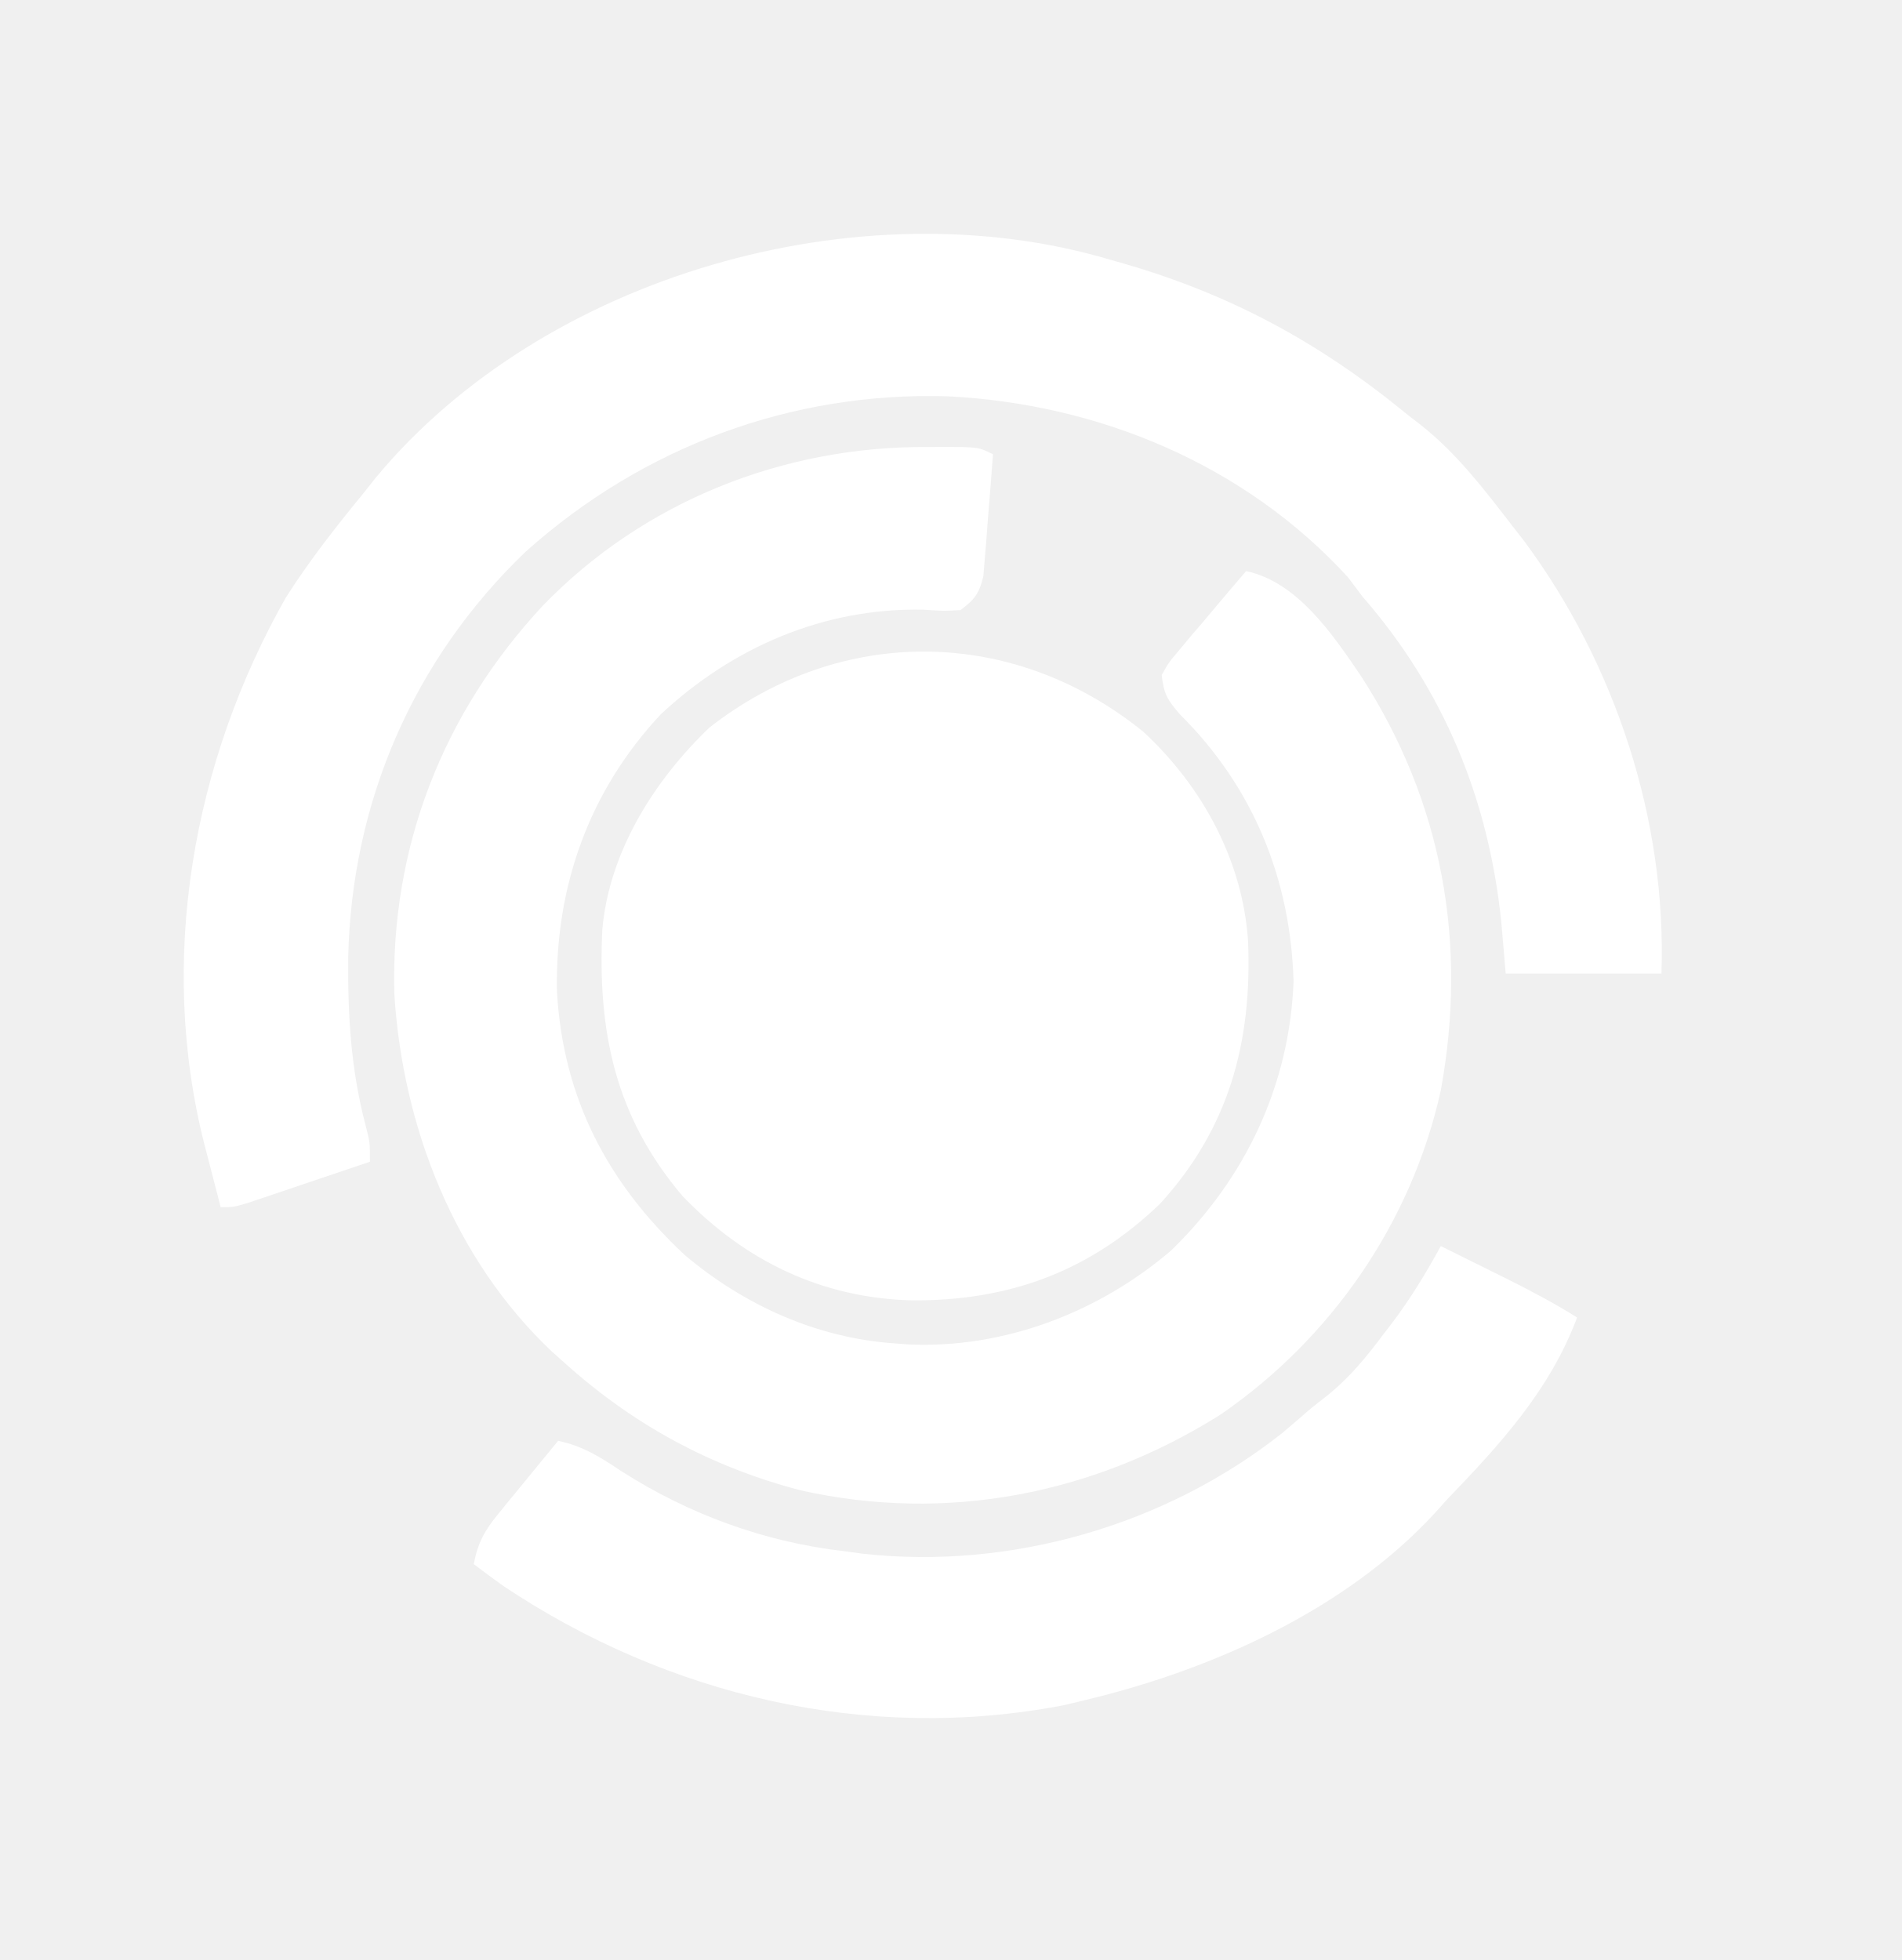
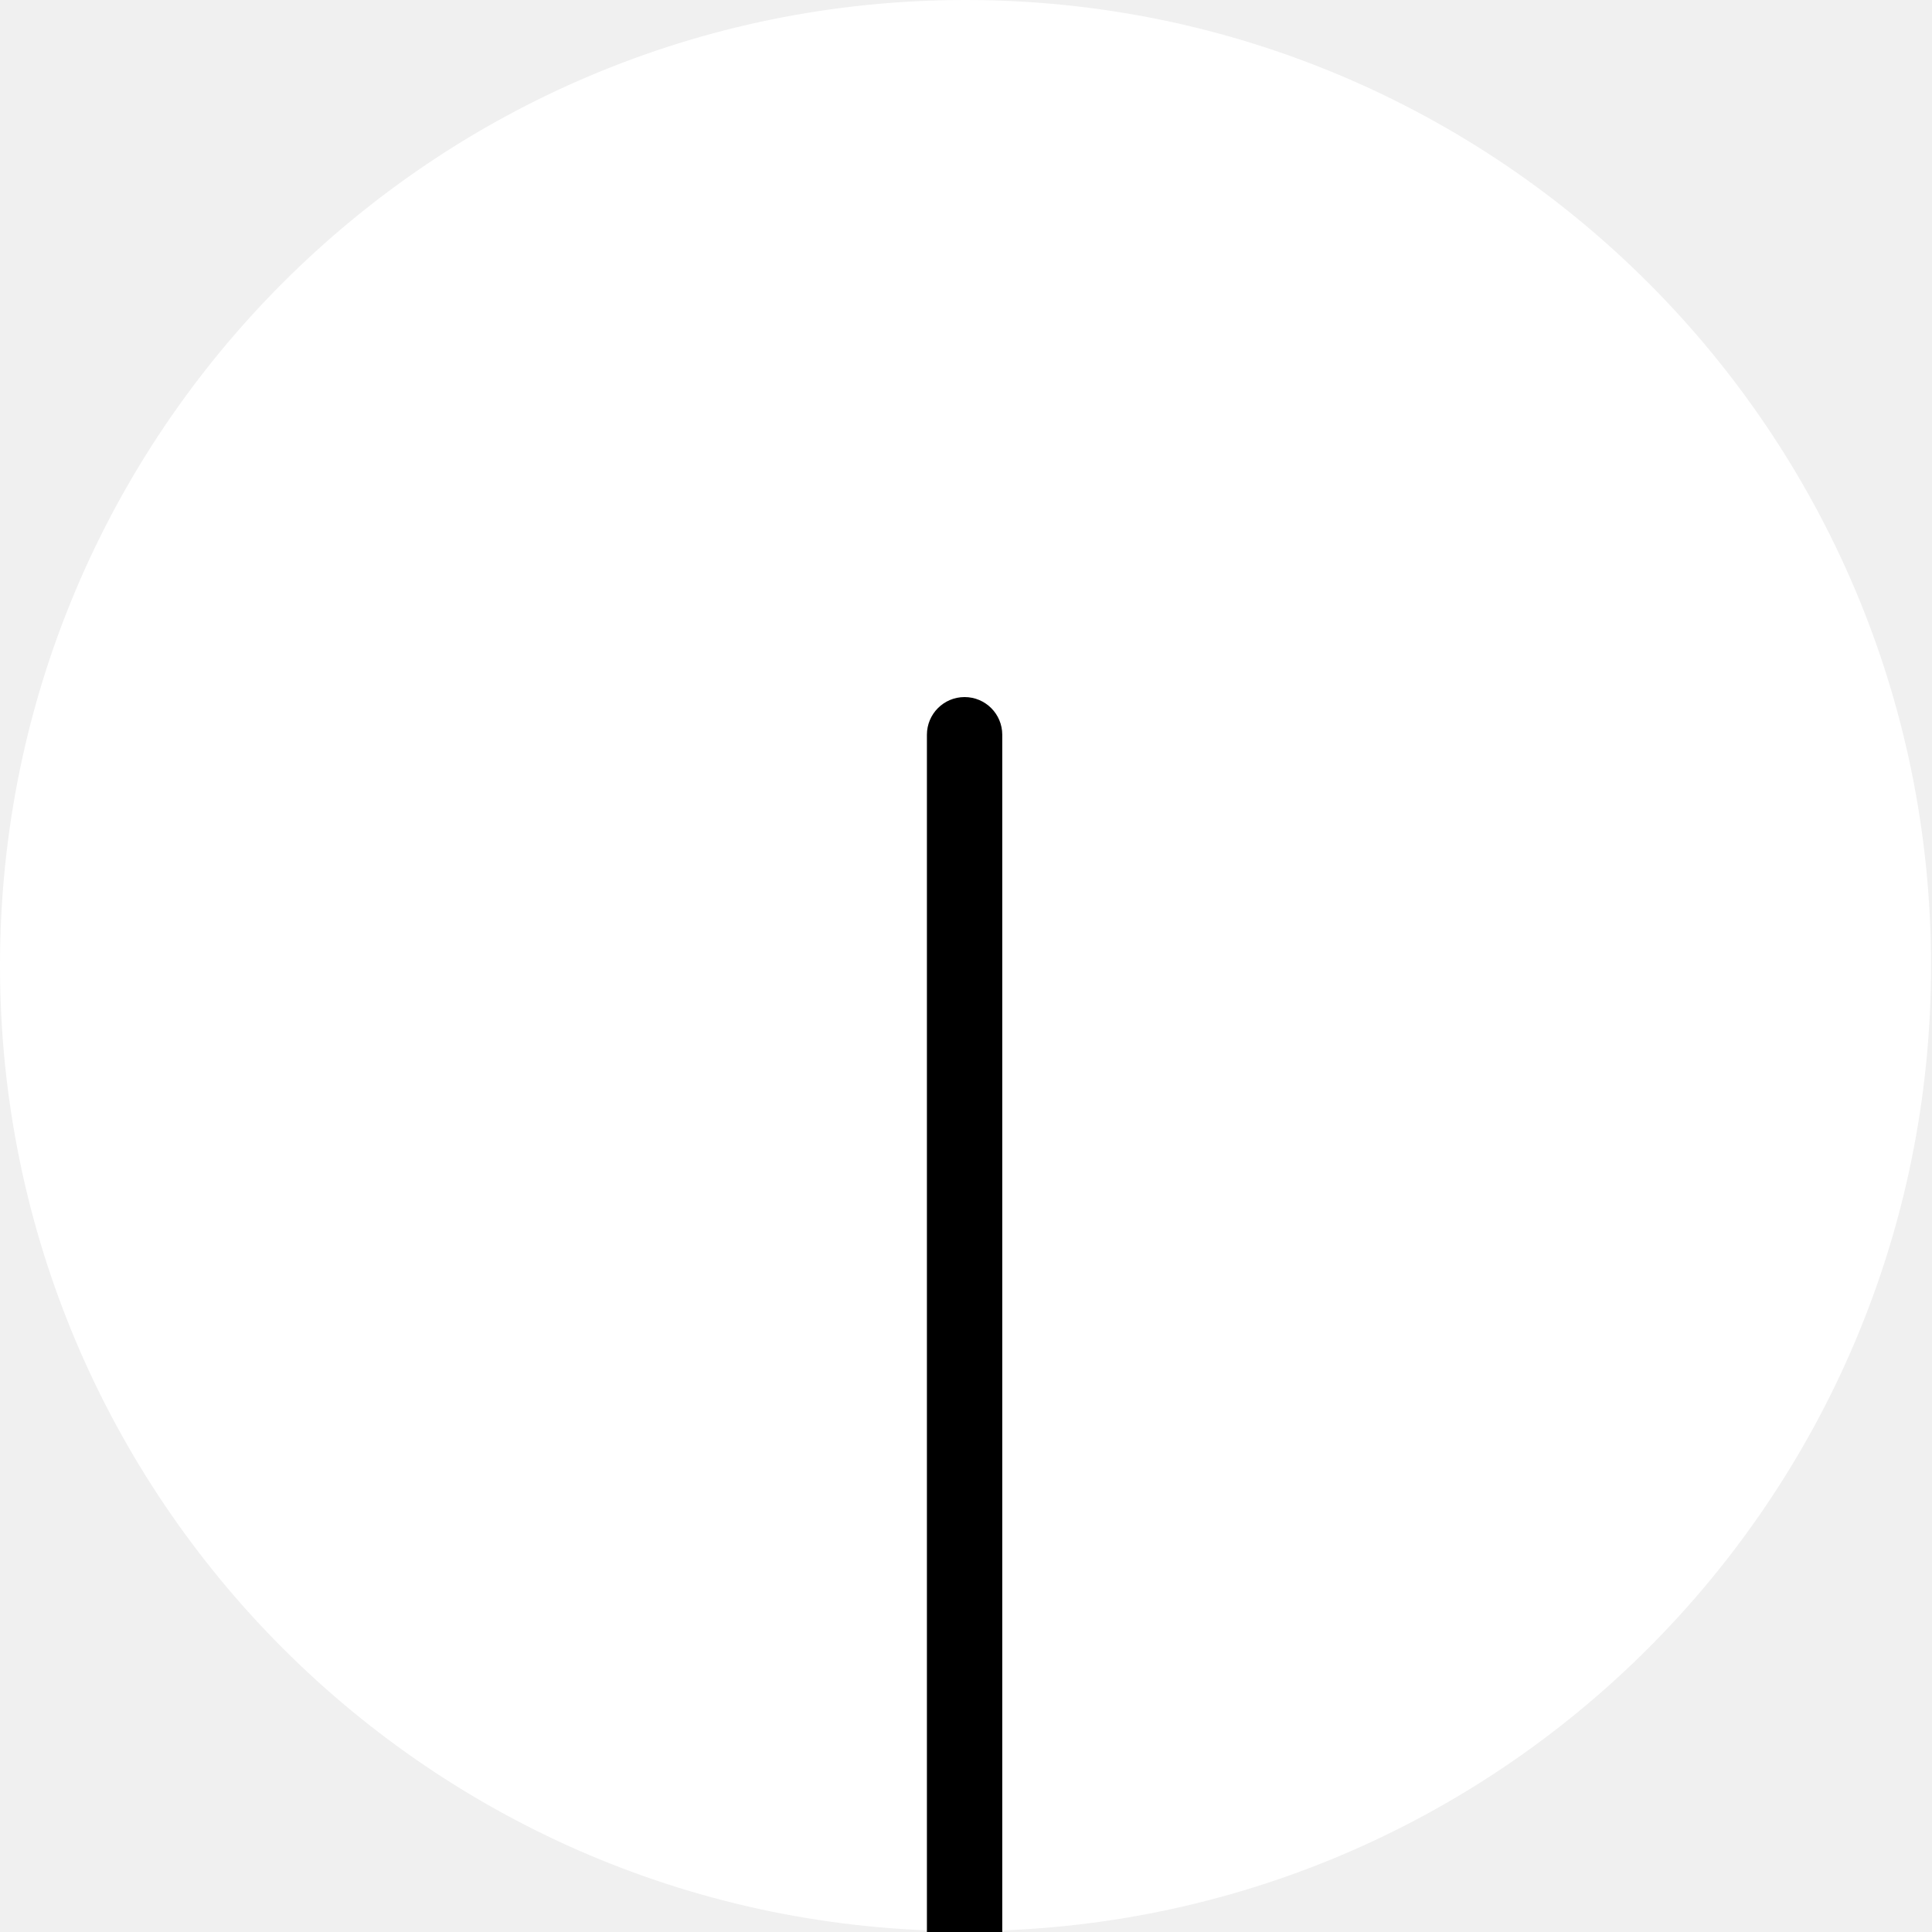
- <svg xmlns="http://www.w3.org/2000/svg" version="1.1" width="293px" height="302px" transform="rotate(0) scale(1, 1)">
-   <path d="M0 0 C0.697 0.199 1.394 0.397 2.112 0.602 C18.885 5.451 32.56 12.944 46 24 C47.013 24.783 47.013 24.783 48.047 25.582 C53.54 29.953 57.731 35.468 62 41 C62.61 41.782 63.219 42.565 63.848 43.371 C77.939 62.406 85.796 86.389 85 110 C77.08 110 69.16 110 61 110 C60.773 107.36 60.546 104.72 60.312 102 C58.363 83.17 51.475 66.344 39 52 C38.237 50.989 37.474 49.979 36.688 48.938 C20.82 31.594 -1.603 22.265 -24.832 21.07 C-49.043 20.29 -71.989 28.872 -90 45 C-107.329 61.608 -116.811 83.578 -117.352 107.546 C-117.42 116.5 -116.945 124.765 -114.656 133.453 C-114 136 -114 136 -114 139 C-117.457 140.172 -120.916 141.336 -124.375 142.5 C-125.36 142.834 -126.345 143.168 -127.359 143.512 C-128.771 143.985 -128.771 143.985 -130.211 144.469 C-131.08 144.762 -131.95 145.055 -132.845 145.357 C-135 146 -135 146 -137 146 C-137.652 143.501 -138.297 141.001 -138.938 138.5 C-139.12 137.804 -139.302 137.108 -139.49 136.391 C-146.741 107.917 -141.32 77.387 -126.945 52.055 C-123.34 46.393 -119.256 41.183 -115 36 C-114.364 35.198 -113.729 34.396 -113.074 33.57 C-87.165 2.39 -38.544 -11.425 0 0 Z " fill="#ffffff" transform="translate(171,40)" />
-   <path d="M0 0 C0.762 -0.004 1.525 -0.008 2.311 -0.012 C7.934 -0.002 7.934 -0.002 10.188 1.125 C9.939 4.564 9.66 8.001 9.375 11.438 C9.27 12.902 9.27 12.902 9.162 14.396 C9.082 15.334 9.001 16.272 8.918 17.238 C8.85 18.102 8.782 18.966 8.712 19.857 C8.097 22.518 7.363 23.505 5.188 25.125 C2.578 25.277 2.578 25.277 -0.562 25.062 C-15.843 24.757 -29.886 30.812 -41.008 41.195 C-52.116 53.073 -57.313 67.854 -56.996 83.934 C-56.054 100.302 -49.238 113.341 -37.375 124.438 C-28.214 132.22 -16.864 137.347 -4.812 138.125 C-4.152 138.177 -3.493 138.228 -2.812 138.281 C11.942 138.932 26.485 133.334 37.625 123.812 C49.077 112.699 55.874 98.384 56.5 82.375 C56.054 66.523 50.258 52.385 39.008 41.211 C37.074 38.995 36.481 38.011 36.188 35.125 C37.267 33.202 37.267 33.202 38.934 31.234 C39.523 30.525 40.113 29.816 40.721 29.086 C41.349 28.356 41.978 27.627 42.625 26.875 C43.25 26.13 43.874 25.385 44.518 24.617 C46.063 22.777 47.62 20.947 49.188 19.125 C57.055 20.767 62.505 28.83 66.848 35.224 C79.453 54.664 83.339 76.418 79.188 99.125 C74.702 119.438 62.32 137.377 45.188 149.125 C25.736 161.341 3.098 165.829 -19.525 160.741 C-33.273 157.135 -45.231 150.662 -55.812 141.125 C-56.762 140.28 -56.762 140.28 -57.73 139.418 C-72.804 125.209 -80.785 104.691 -82.051 84.285 C-82.658 61.684 -74.591 40.998 -59.135 24.406 C-43.623 8.384 -22.161 -0.115 0 0 Z " fill="#ffffff" transform="translate(142.8125,68.875)" />
-   <path d="M0 0 C9.14 8.455 15.382 19.963 16.16 32.426 C16.753 47.873 13.221 61.072 2.594 72.73 C-8.317 83.221 -20.718 87.698 -35.573 87.621 C-49.501 87.282 -61.346 81.574 -70.965 71.57 C-81.395 59.308 -84.089 46.136 -83.348 30.534 C-82.32 18.555 -75.372 7.526 -66.852 -0.633 C-46.531 -16.513 -20.007 -16.194 0 0 Z " fill="#ffffff" transform="translate(176.1523,112.7422)" />
-   <path d="M0 0 C2.564 1.268 5.126 2.54 7.688 3.812 C8.409 4.169 9.13 4.525 9.873 4.893 C13.681 6.788 17.389 8.742 21 11 C16.817 22.187 9.137 30.554 1 39 C0.354 39.721 -0.292 40.441 -0.957 41.184 C-14.811 56.185 -35.462 65.356 -55 70 C-56.029 70.246 -57.057 70.492 -58.117 70.746 C-88.363 76.563 -119.1 69.303 -144.426 52.379 C-145.973 51.284 -147.492 50.149 -149 49 C-148.398 45.769 -147.351 43.86 -145.277 41.328 C-144.739 40.664 -144.201 40 -143.646 39.316 C-142.801 38.294 -142.801 38.294 -141.938 37.25 C-141.37 36.553 -140.802 35.855 -140.217 35.137 C-138.817 33.419 -137.411 31.708 -136 30 C-132.123 30.841 -129.564 32.479 -126.25 34.688 C-115.885 41.308 -104.243 45.592 -92 47 C-90.532 47.199 -90.532 47.199 -89.035 47.402 C-66.233 49.911 -42.403 43.024 -24.438 28.812 C-22.949 27.552 -21.47 26.281 -20 25 C-19.024 24.228 -18.048 23.456 -17.043 22.66 C-13.832 19.988 -11.368 16.96 -8.875 13.625 C-8.459 13.086 -8.042 12.547 -7.613 11.992 C-4.709 8.168 -2.312 4.208 0 0 Z " fill="#ffffff" transform="translate(222,192)" />
+ <svg xmlns="http://www.w3.org/2000/svg" width="121" height="121" viewBox="0 0 121 121" fill="none">
+   <ellipse cx="60.47" cy="60.471" rx="60.47" ry="60.471" fill="white" />
+   <path d="M62.771 46.017C62.771 44.713 61.715 43.657 60.411 43.657C59.108 43.657 58.052 44.713 58.052 46.017L60.411 46.017L62.771 46.017ZM60.411 46.017L58.052 46.017L58.052 121L60.411 121L62.771 121L62.771 46.017L60.411 46.017Z" fill="black" />
</svg>
